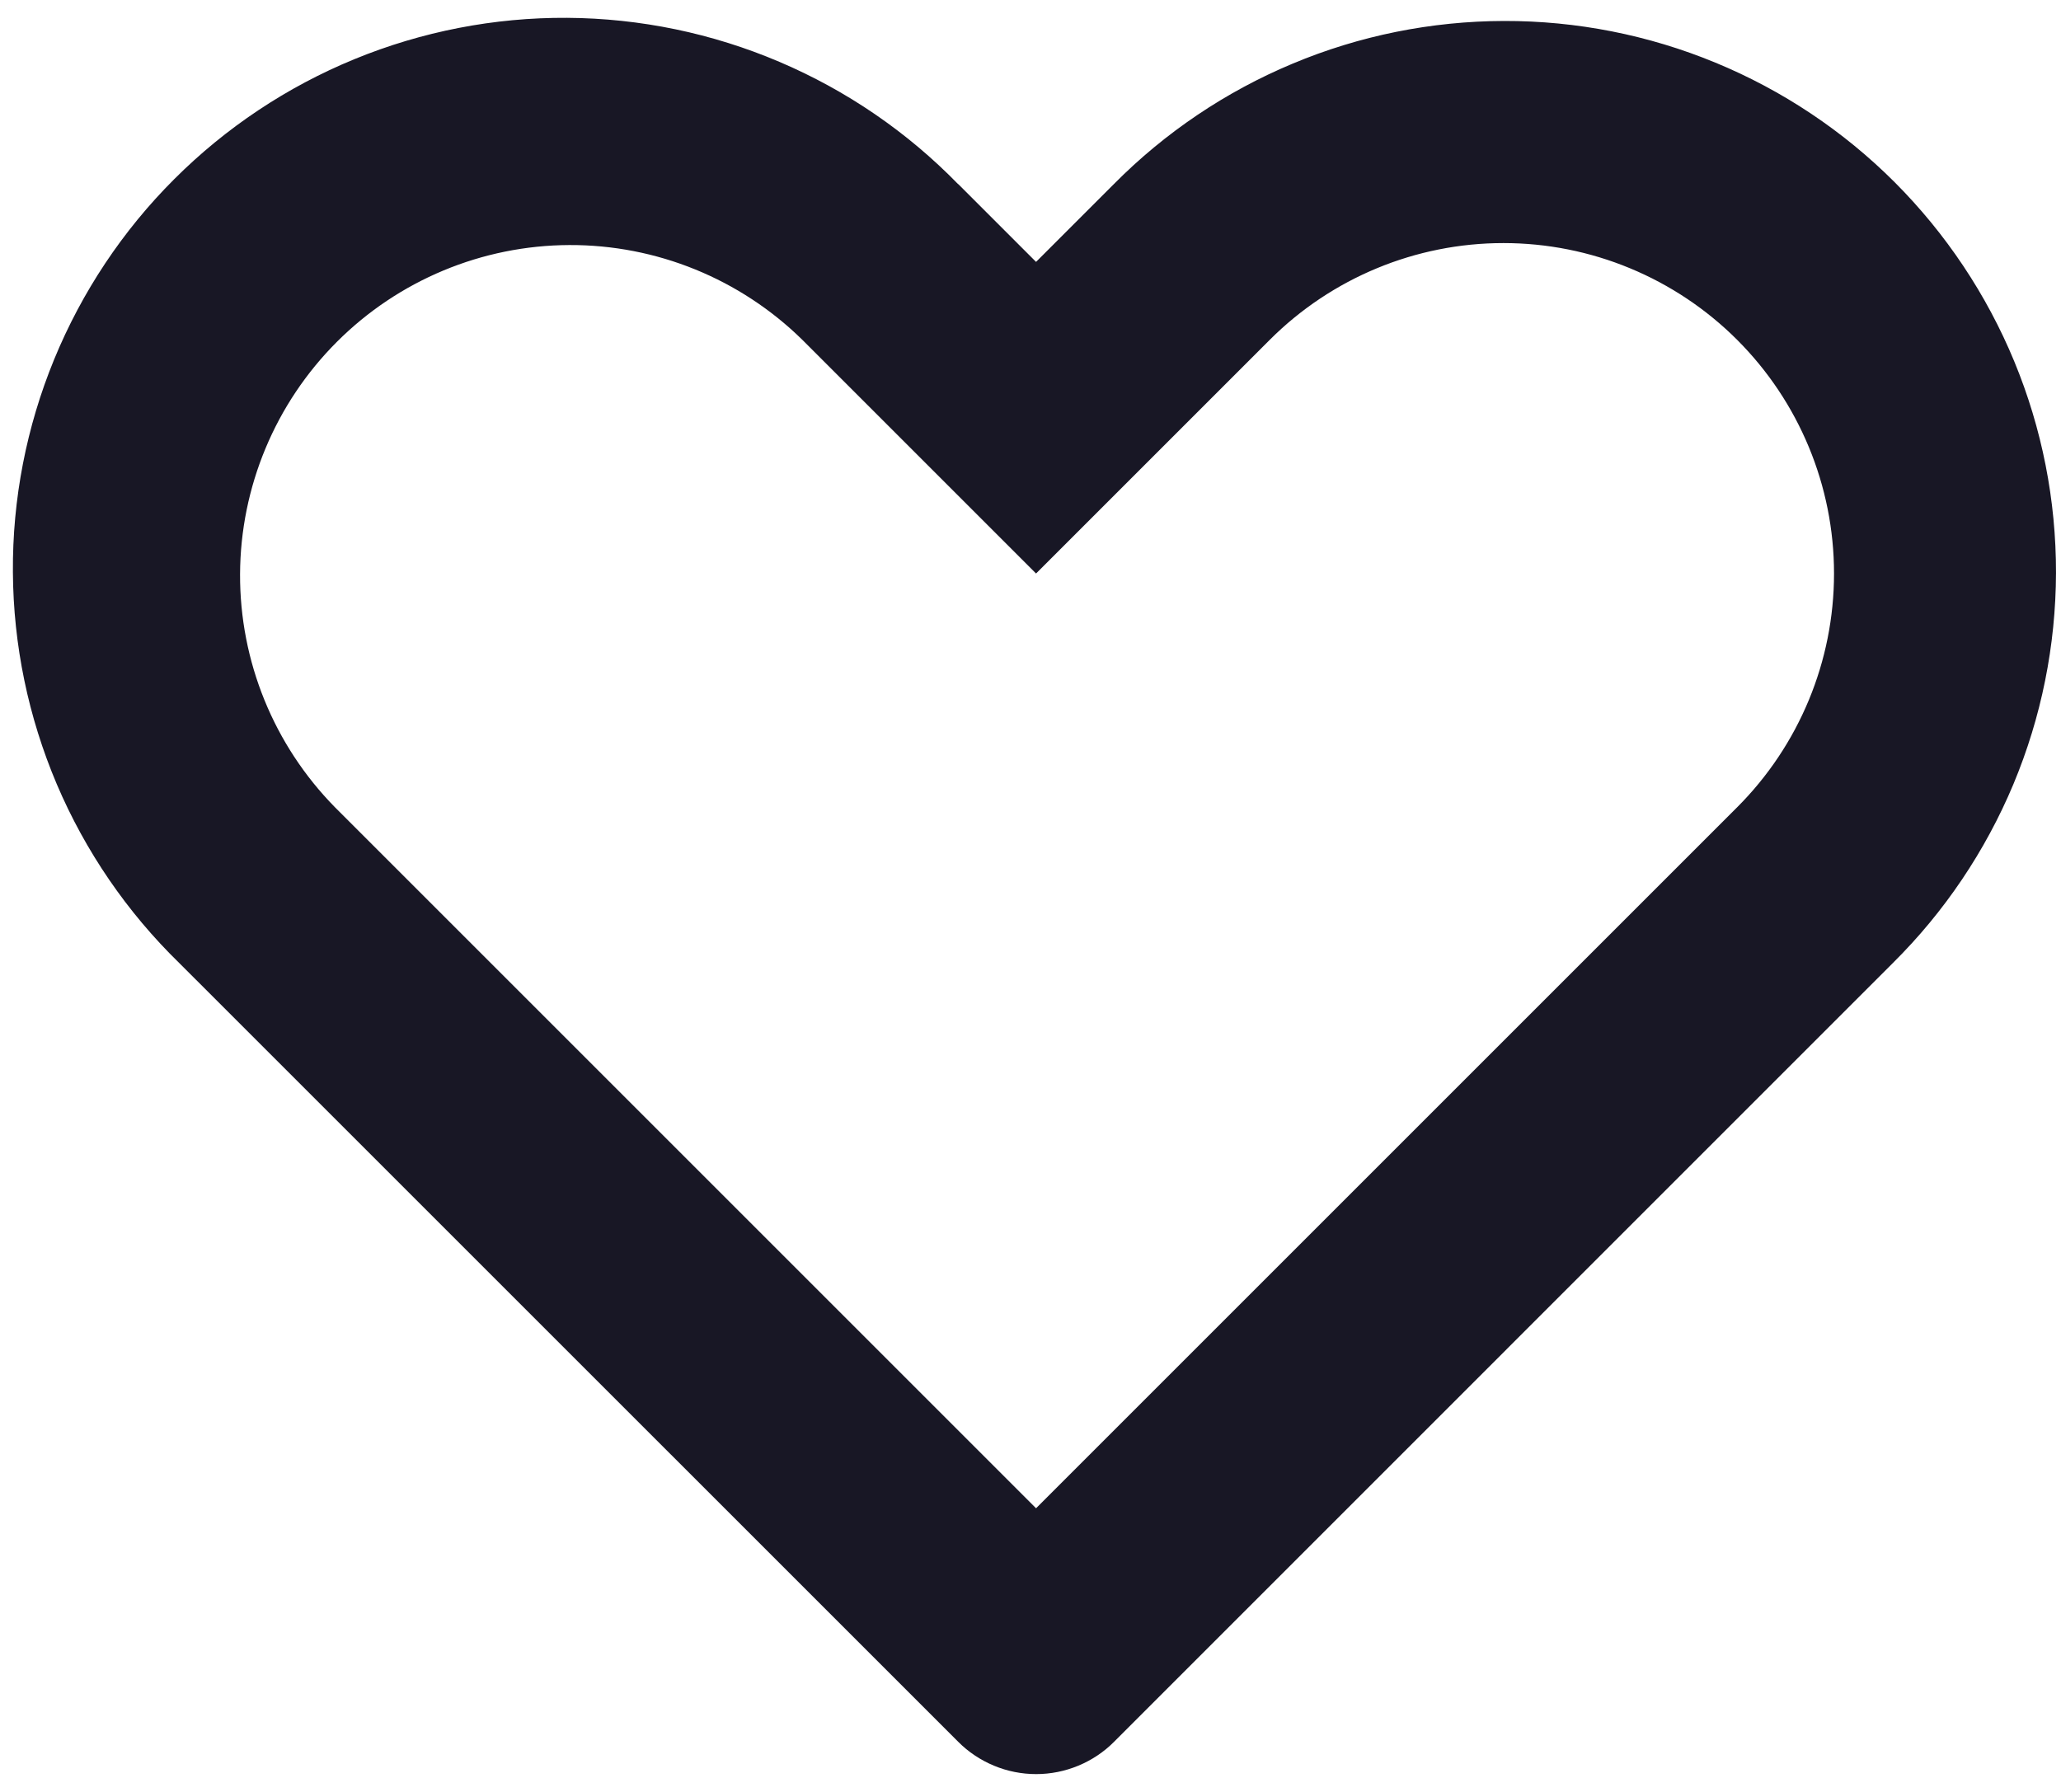
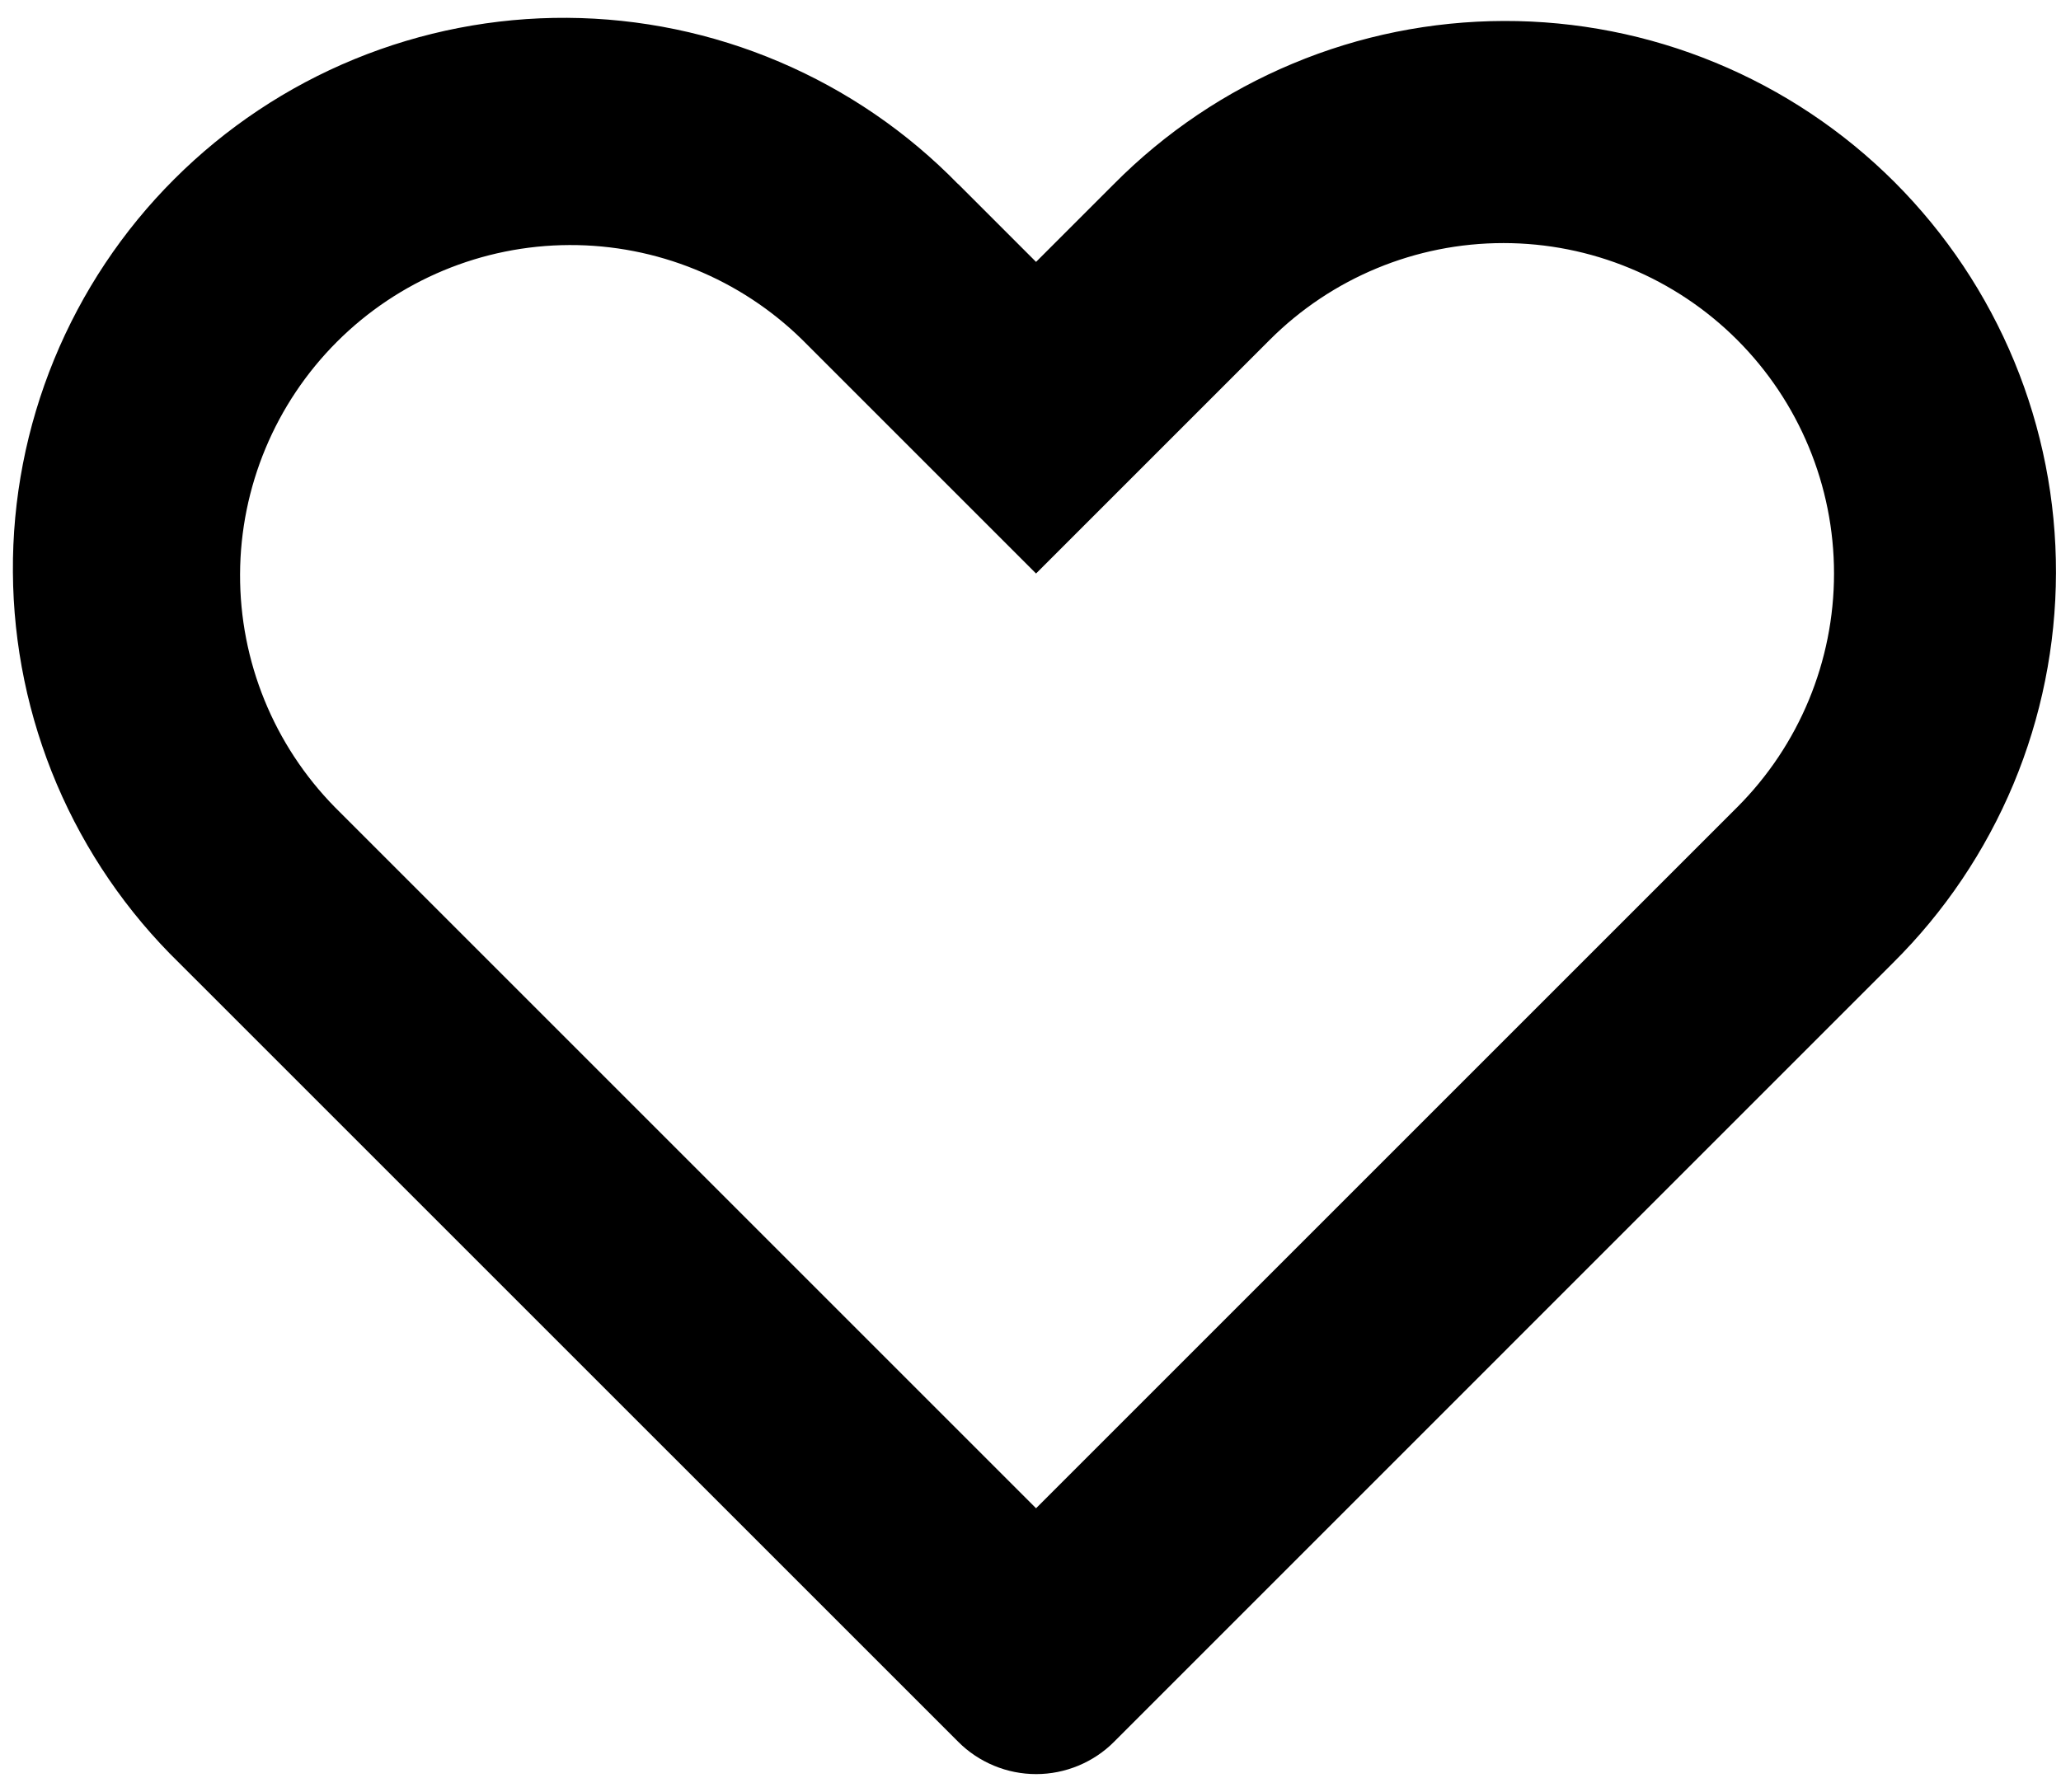
- <svg xmlns="http://www.w3.org/2000/svg" width="23" height="20" viewBox="0 0 23 20" fill="none">
-   <path d="M3.738 9.01L11.562 16.834L19.386 9.01C20.078 8.318 20.467 7.38 20.467 6.401C20.467 5.423 20.078 4.485 19.386 3.793C19.044 3.451 18.637 3.179 18.19 2.994C17.742 2.808 17.262 2.713 16.778 2.713C15.8 2.713 14.862 3.101 14.17 3.793L11.562 6.401L8.955 3.794C8.261 3.112 7.326 2.731 6.353 2.735C5.38 2.739 4.448 3.127 3.76 3.815C3.072 4.503 2.683 5.435 2.679 6.408C2.675 7.381 3.056 8.316 3.738 9.01ZM10.693 2.054L11.562 2.923L12.431 2.054C13.001 1.479 13.679 1.022 14.426 0.71C15.173 0.397 15.974 0.236 16.784 0.234C17.593 0.232 18.395 0.39 19.143 0.699C19.892 1.008 20.572 1.462 21.144 2.034C21.716 2.607 22.17 3.287 22.479 4.035C22.788 4.783 22.946 5.585 22.944 6.395C22.942 7.204 22.781 8.005 22.469 8.752C22.156 9.499 21.7 10.177 21.125 10.747L12.433 19.44C12.319 19.555 12.183 19.645 12.034 19.707C11.884 19.769 11.725 19.801 11.563 19.801C11.401 19.801 11.241 19.769 11.092 19.707C10.943 19.645 10.807 19.555 10.693 19.44L2 10.748C1.417 10.18 0.953 9.502 0.634 8.753C0.316 8.004 0.149 7.2 0.144 6.386C0.138 5.572 0.295 4.765 0.604 4.012C0.913 3.26 1.368 2.575 1.944 2C2.519 1.425 3.203 0.969 3.956 0.66C4.709 0.351 5.515 0.194 6.329 0.199C7.143 0.204 7.948 0.371 8.697 0.69C9.445 1.008 10.124 1.472 10.692 2.055L10.693 2.054Z" fill="#181725" />
+ <svg xmlns="http://www.w3.org/2000/svg" width="23" height="20" viewBox="0 0 23 20" fill="currentColor">
+   <path d="M3.738 9.01L11.562 16.834L19.386 9.01C20.078 8.318 20.467 7.38 20.467 6.401C20.467 5.423 20.078 4.485 19.386 3.793C19.044 3.451 18.637 3.179 18.19 2.994C17.742 2.808 17.262 2.713 16.778 2.713C15.8 2.713 14.862 3.101 14.17 3.793L11.562 6.401L8.955 3.794C8.261 3.112 7.326 2.731 6.353 2.735C5.38 2.739 4.448 3.127 3.76 3.815C3.072 4.503 2.683 5.435 2.679 6.408C2.675 7.381 3.056 8.316 3.738 9.01ZM10.693 2.054L11.562 2.923L12.431 2.054C13.001 1.479 13.679 1.022 14.426 0.71C15.173 0.397 15.974 0.236 16.784 0.234C17.593 0.232 18.395 0.39 19.143 0.699C19.892 1.008 20.572 1.462 21.144 2.034C21.716 2.607 22.17 3.287 22.479 4.035C22.788 4.783 22.946 5.585 22.944 6.395C22.942 7.204 22.781 8.005 22.469 8.752C22.156 9.499 21.7 10.177 21.125 10.747L12.433 19.44C12.319 19.555 12.183 19.645 12.034 19.707C11.884 19.769 11.725 19.801 11.563 19.801C11.401 19.801 11.241 19.769 11.092 19.707C10.943 19.645 10.807 19.555 10.693 19.44L2 10.748C1.417 10.18 0.953 9.502 0.634 8.753C0.316 8.004 0.149 7.2 0.144 6.386C0.138 5.572 0.295 4.765 0.604 4.012C0.913 3.26 1.368 2.575 1.944 2C2.519 1.425 3.203 0.969 3.956 0.66C4.709 0.351 5.515 0.194 6.329 0.199C7.143 0.204 7.948 0.371 8.697 0.69C9.445 1.008 10.124 1.472 10.692 2.055L10.693 2.054Z" fill="currentColor" />
</svg>
